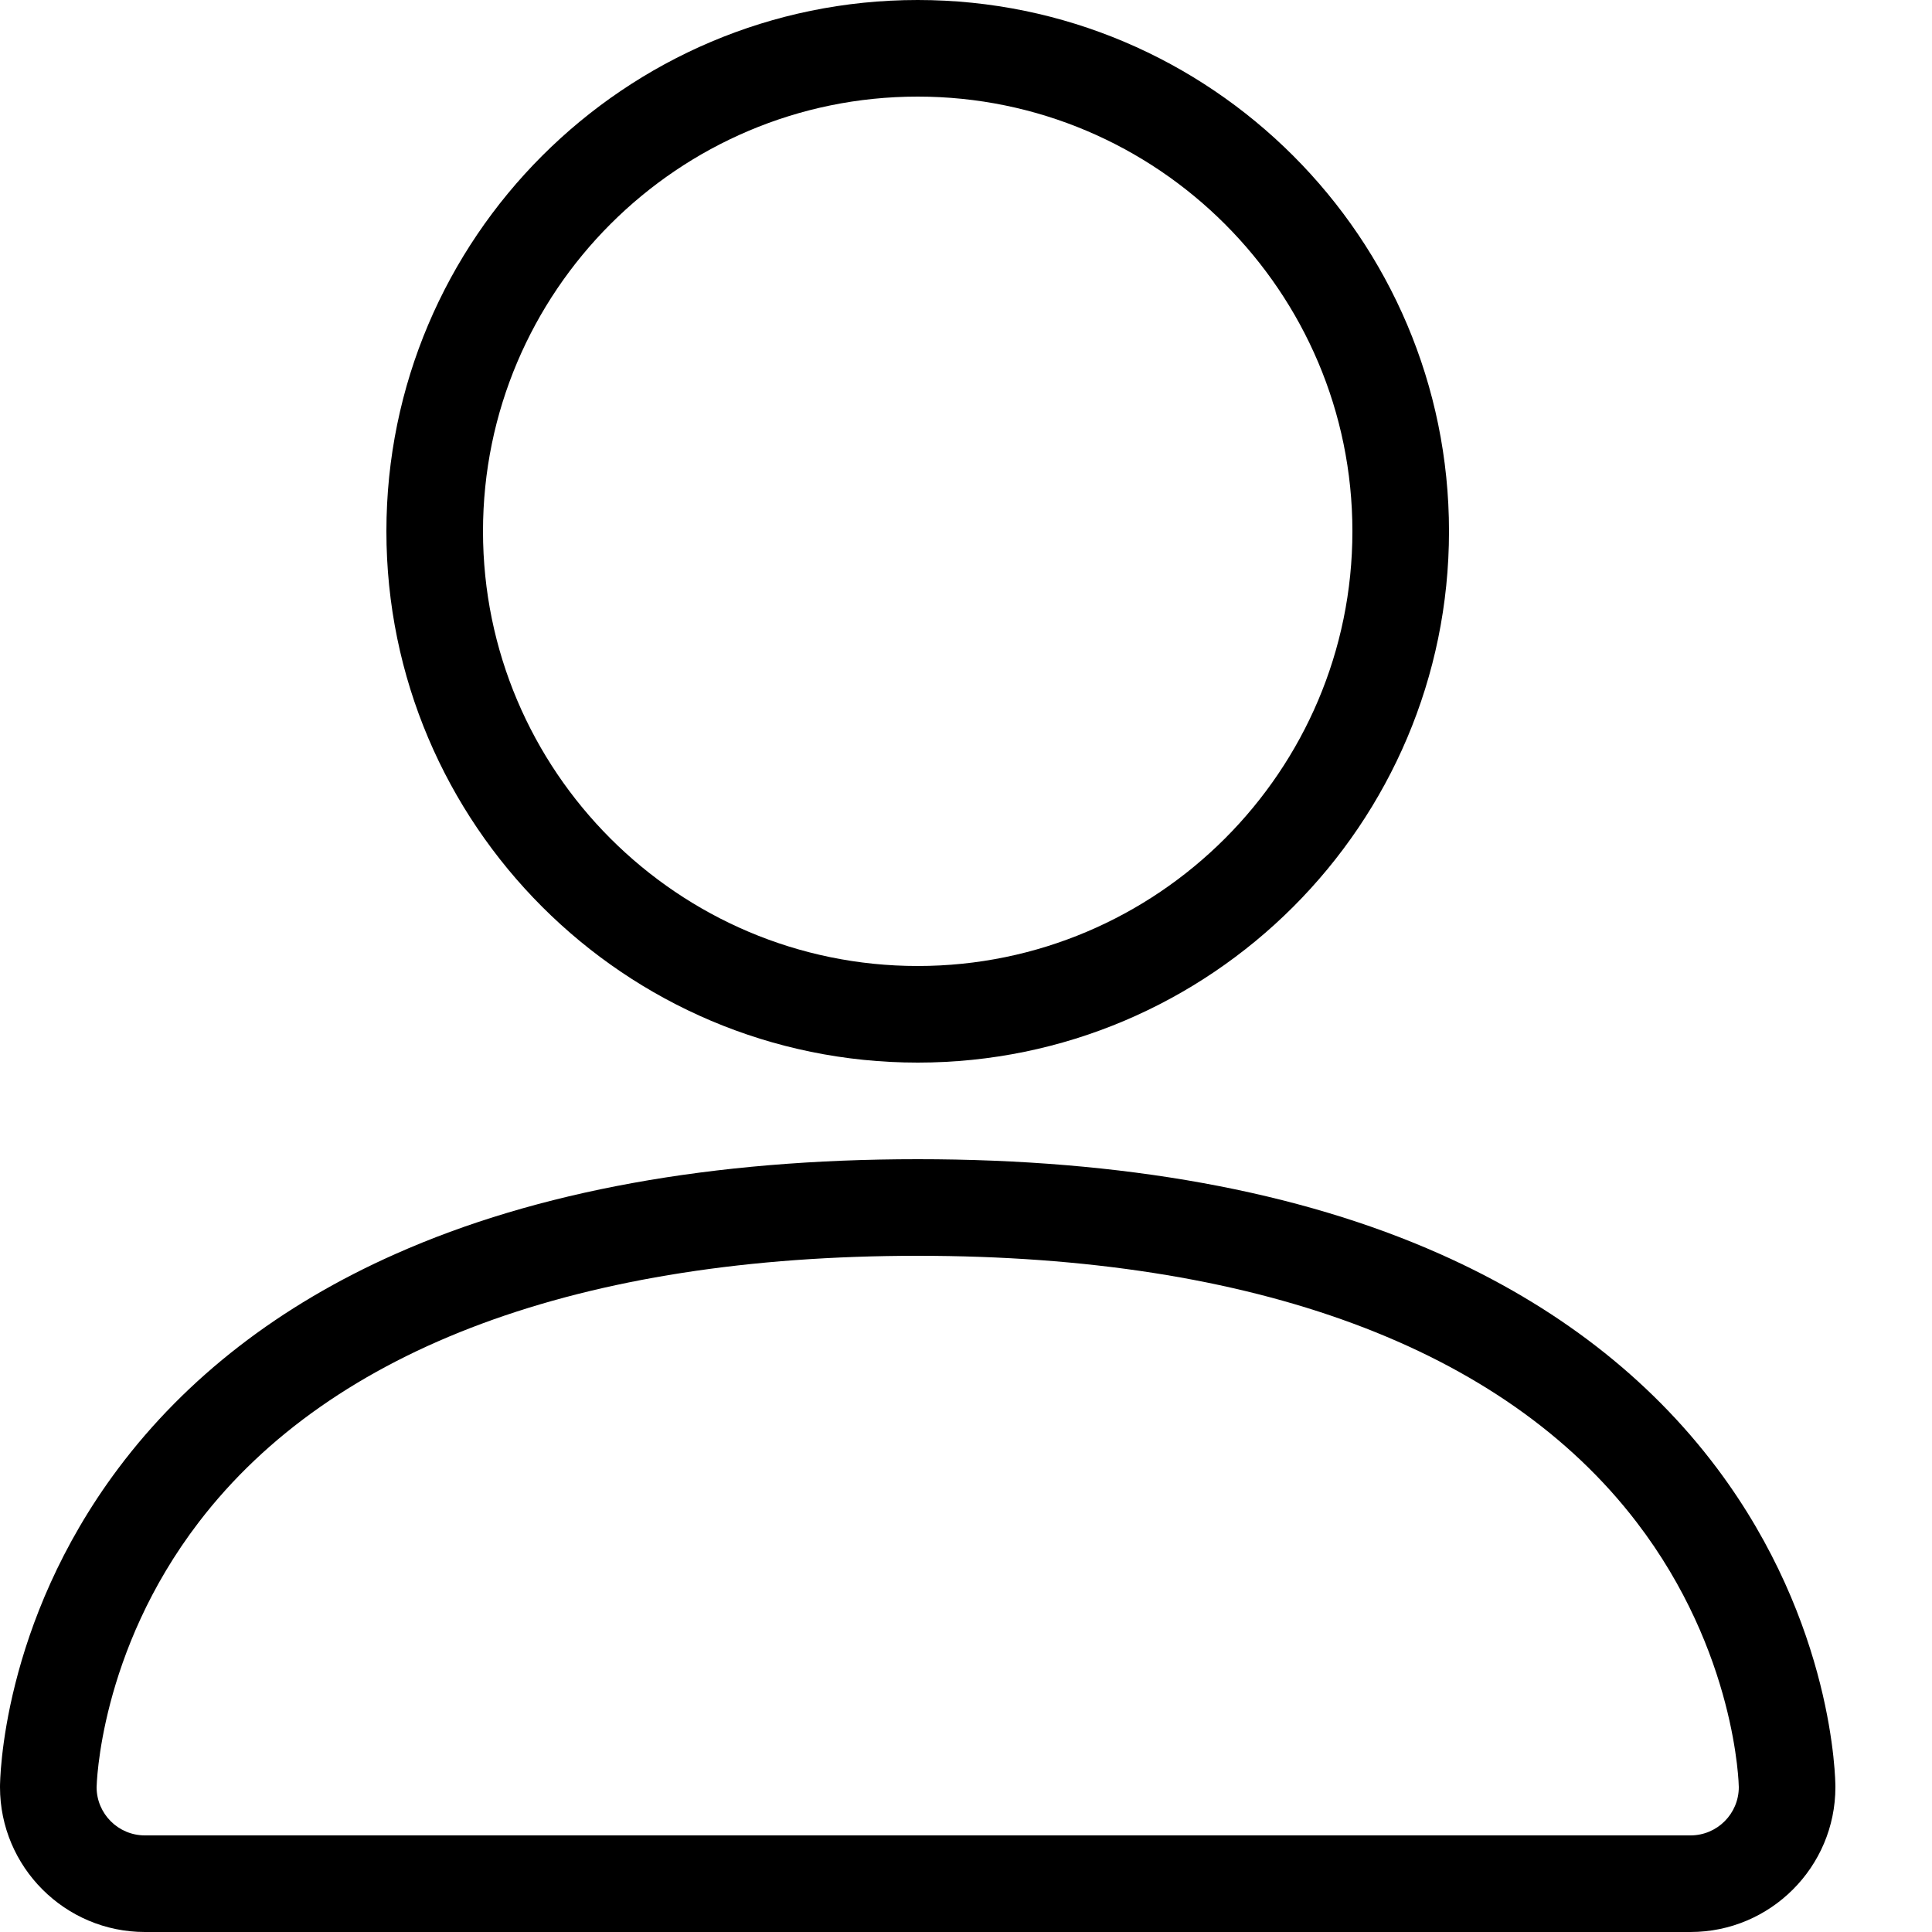
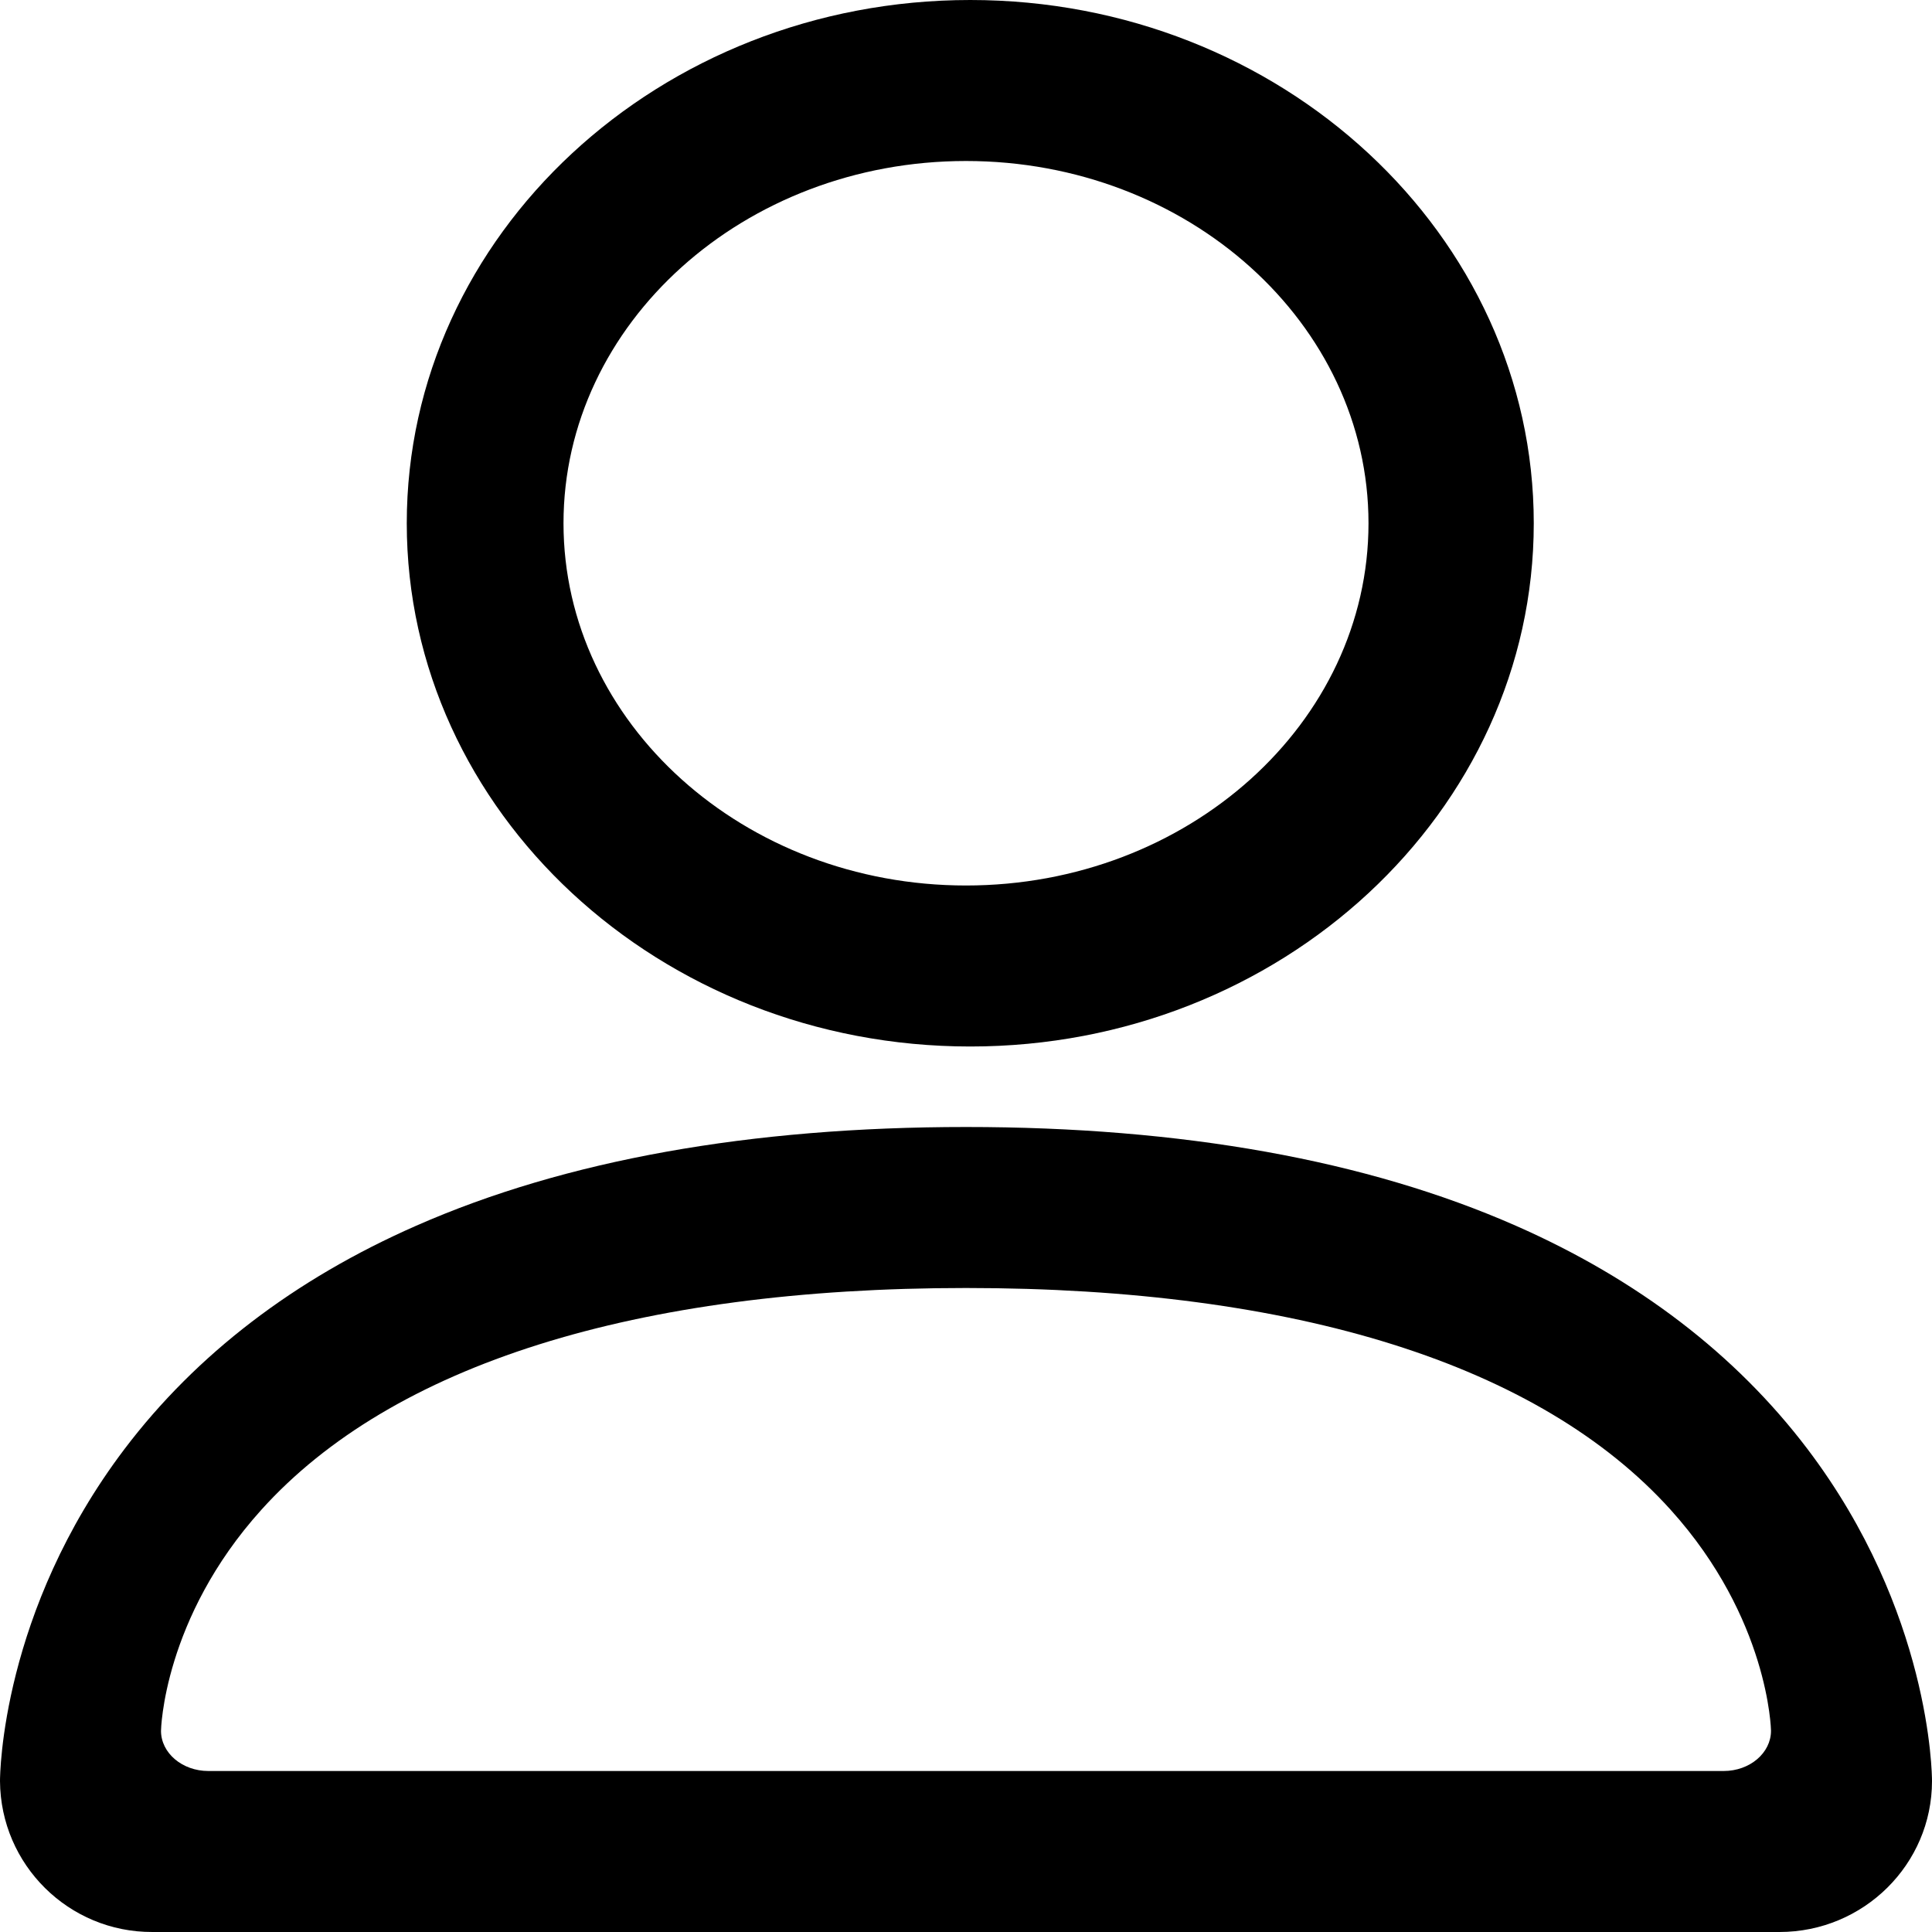
- <svg xmlns="http://www.w3.org/2000/svg" width="20" height="20" viewBox="0 0 20 20">
-   <path d="M9.5 11C6.467 11 4 8.533 4 5.5S6.467 0 9.5 0 15 2.467 15 5.5 12.533 11 9.5 11zm0-10C7.019 1 5 3.019 5 5.5S7.019 10 9.5 10 14 7.981 14 5.5 11.981 1 9.5 1zM17.5 20h-16C.673 20 0 19.327 0 18.5c0-.068.014-1.685 1.225-3.3.705-.94 1.67-1.687 2.869-2.219C5.558 12.33 7.377 12 9.5 12s3.942.33 5.406.981c1.199.533 2.164 1.279 2.869 2.219C18.986 16.815 19 18.432 19 18.5c0 .827-.673 1.5-1.5 1.5zm-8-7c-3.487 0-6.06.953-7.441 2.756C1.024 17.107 1.001 18.488 1 18.502a.5.5 0 0 0 .5.498h16a.5.5 0 0 0 .5-.5c0-.012-.023-1.393-1.059-2.744C15.559 13.953 12.986 13 9.5 13z" />
+ <svg xmlns="http://www.w3.org/2000/svg" width="16" height="16" viewBox="0 0 24 24">
+   <path d="M12.053 13c-3.86 0-7-2.916-7-6.5s3.14-6.5 7-6.5 7 2.916 7 6.5-3.14 6.5-7 6.5zM12 2C9.243 2 7 4.019 7 6.5S9.243 11 12 11s5-2.019 5-4.5S14.757 2 12 2zm10.105 22H1.895A1.887 1.887 0 0 1 0 22.125C0 22.04.018 20.019 1.547 18c.89-1.175 2.11-2.109 3.624-2.774C7.021 14.412 9.318 14 12 14c2.682 0 4.98.412 6.829 1.226 1.514.666 2.733 1.599 3.624 2.774C23.983 20.019 24 22.04 24 22.125 24 23.159 23.15 24 22.105 24zM12 16c-4.102 0-7.13.953-8.754 2.756C2.028 20.107 2 21.488 2 21.502c.001.275.264.498.588.498h18.824c.325 0 .588-.224.588-.5 0-.012-.027-1.393-1.246-2.744C19.128 16.953 16.101 16 12 16z" />
</svg>
